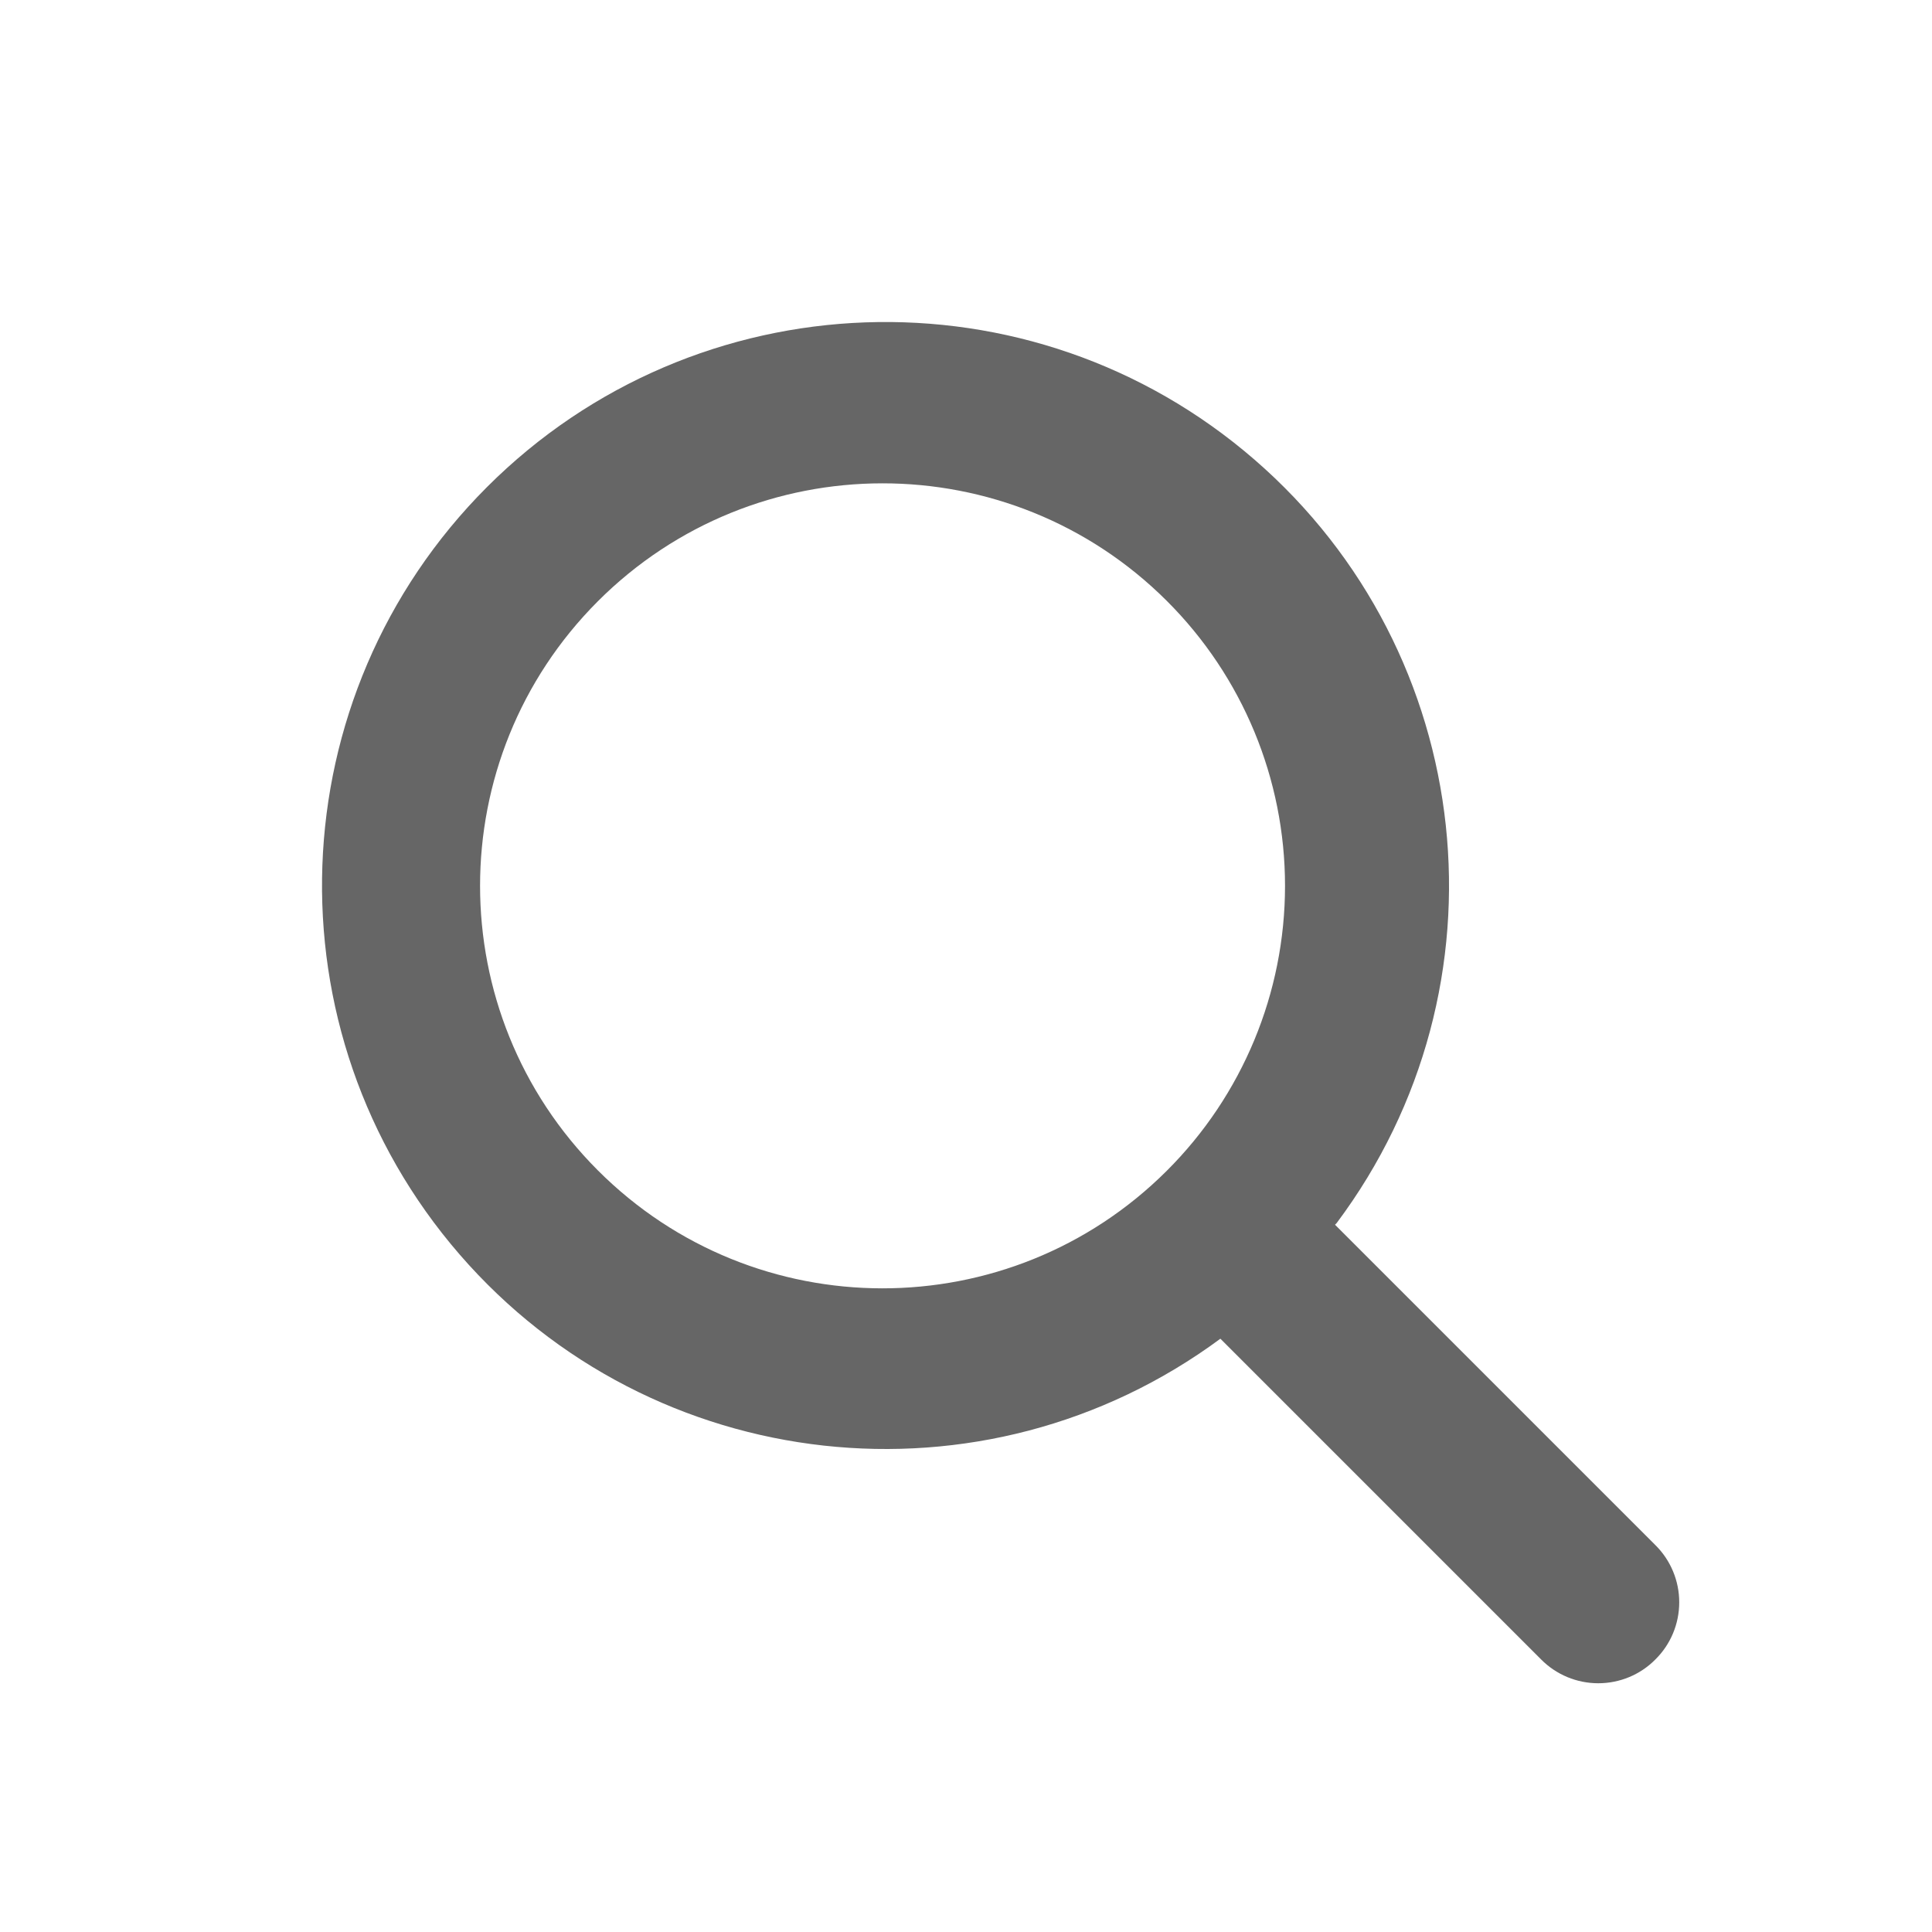
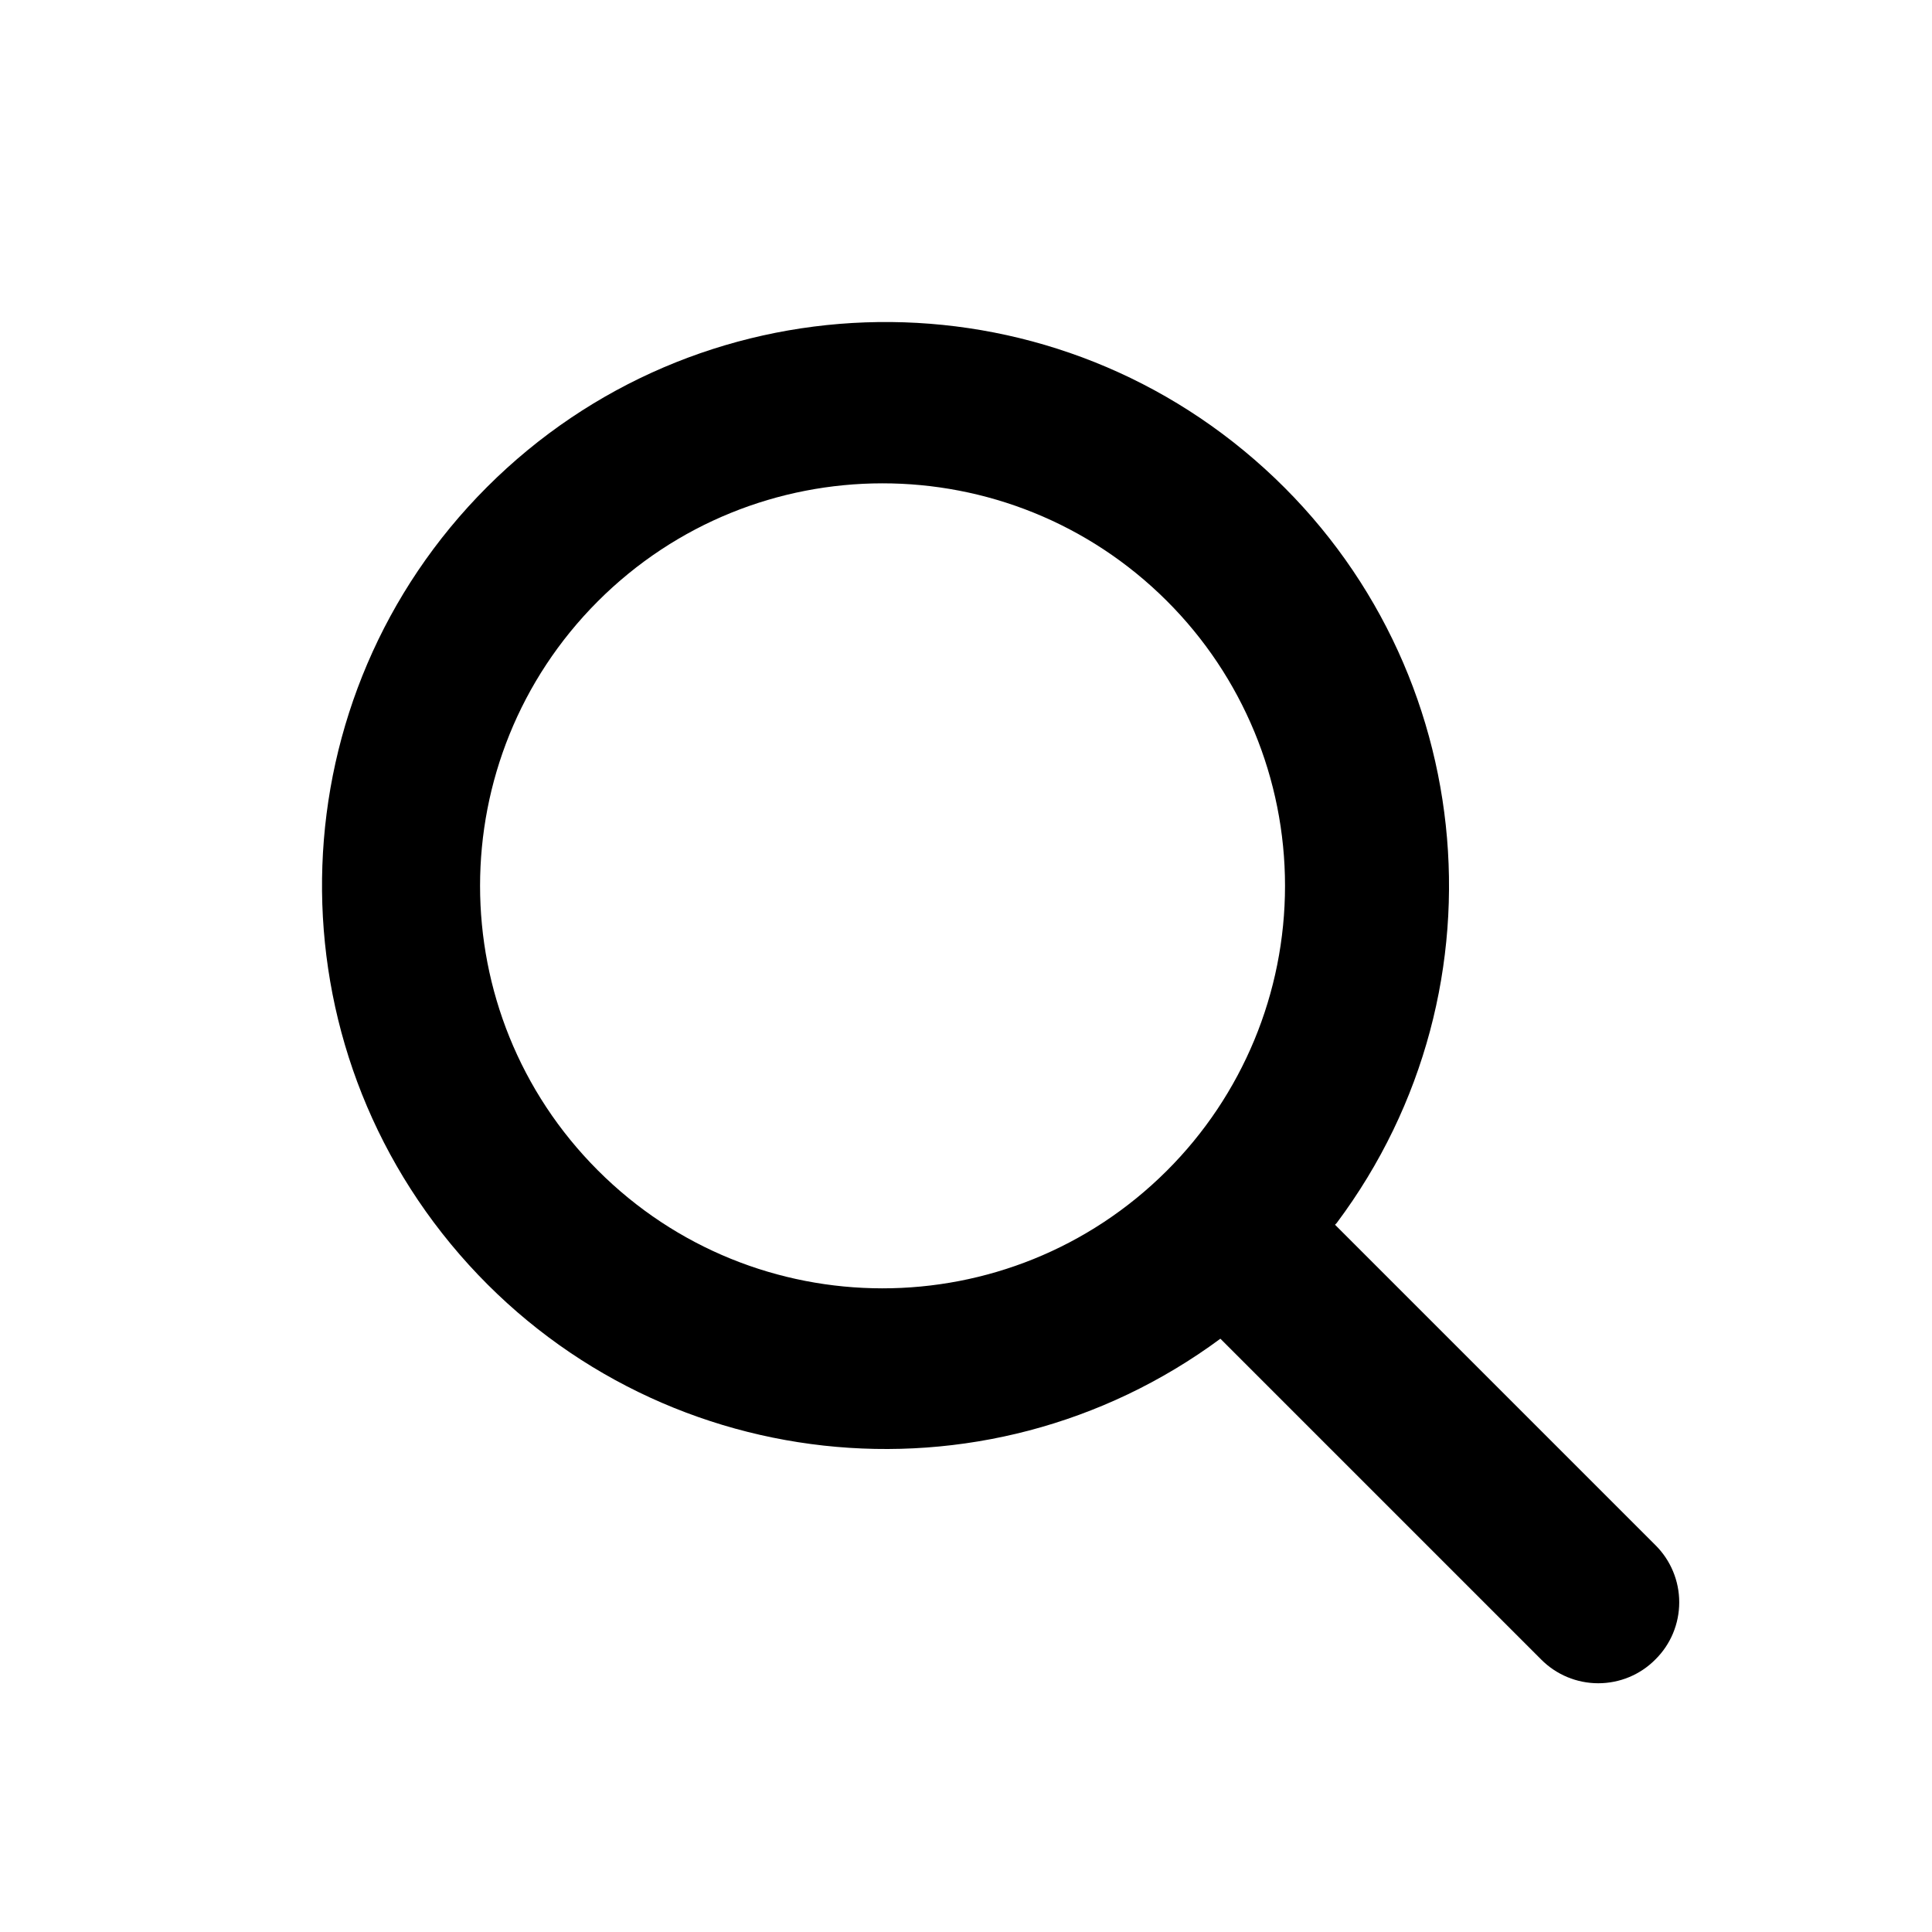
<svg xmlns="http://www.w3.org/2000/svg" width="24px" height="24px" viewBox="0 0 24 24" version="1.1">
  <g id="Icon-/-Search" stroke="none" stroke-width="1" fill="none" fill-rule="evenodd">
    <polygon id="Path" points="0 0 24 0 24 24 0 24" />
-     <g id="search-alt" transform="translate(4, 4)" fill="#666666">
+     <g id="search-alt" transform="translate(4, 4)" fill="currentColor">
      <path d="M2.05,2.05 C4.647,-0.546 8.808,-0.695 11.584,1.71 C14.359,4.114 14.805,8.254 12.604,11.194 L12.604,11.194 L12.584,11.214 L16.564,15.194 C16.754,15.382 16.86,15.638 16.86,15.904 C16.86,16.171 16.754,16.427 16.564,16.614 C16.377,16.804 16.121,16.91 15.854,16.91 C15.588,16.91 15.332,16.804 15.144,16.614 L11.16,12.63 C8.222,14.801 4.105,14.348 1.71,11.584 C-0.695,8.808 -0.546,4.647 2.05,2.05 Z M10.494,3.464 C8.54,1.515 5.377,1.518 3.426,3.47 C1.476,5.423 1.476,8.586 3.426,10.538 C5.377,12.491 8.54,12.493 10.494,10.544 C11.435,9.606 11.963,8.333 11.963,7.004 C11.963,5.676 11.435,4.402 10.494,3.464 Z" id="Combined-Shape" />
    </g>
  </g>
</svg>
